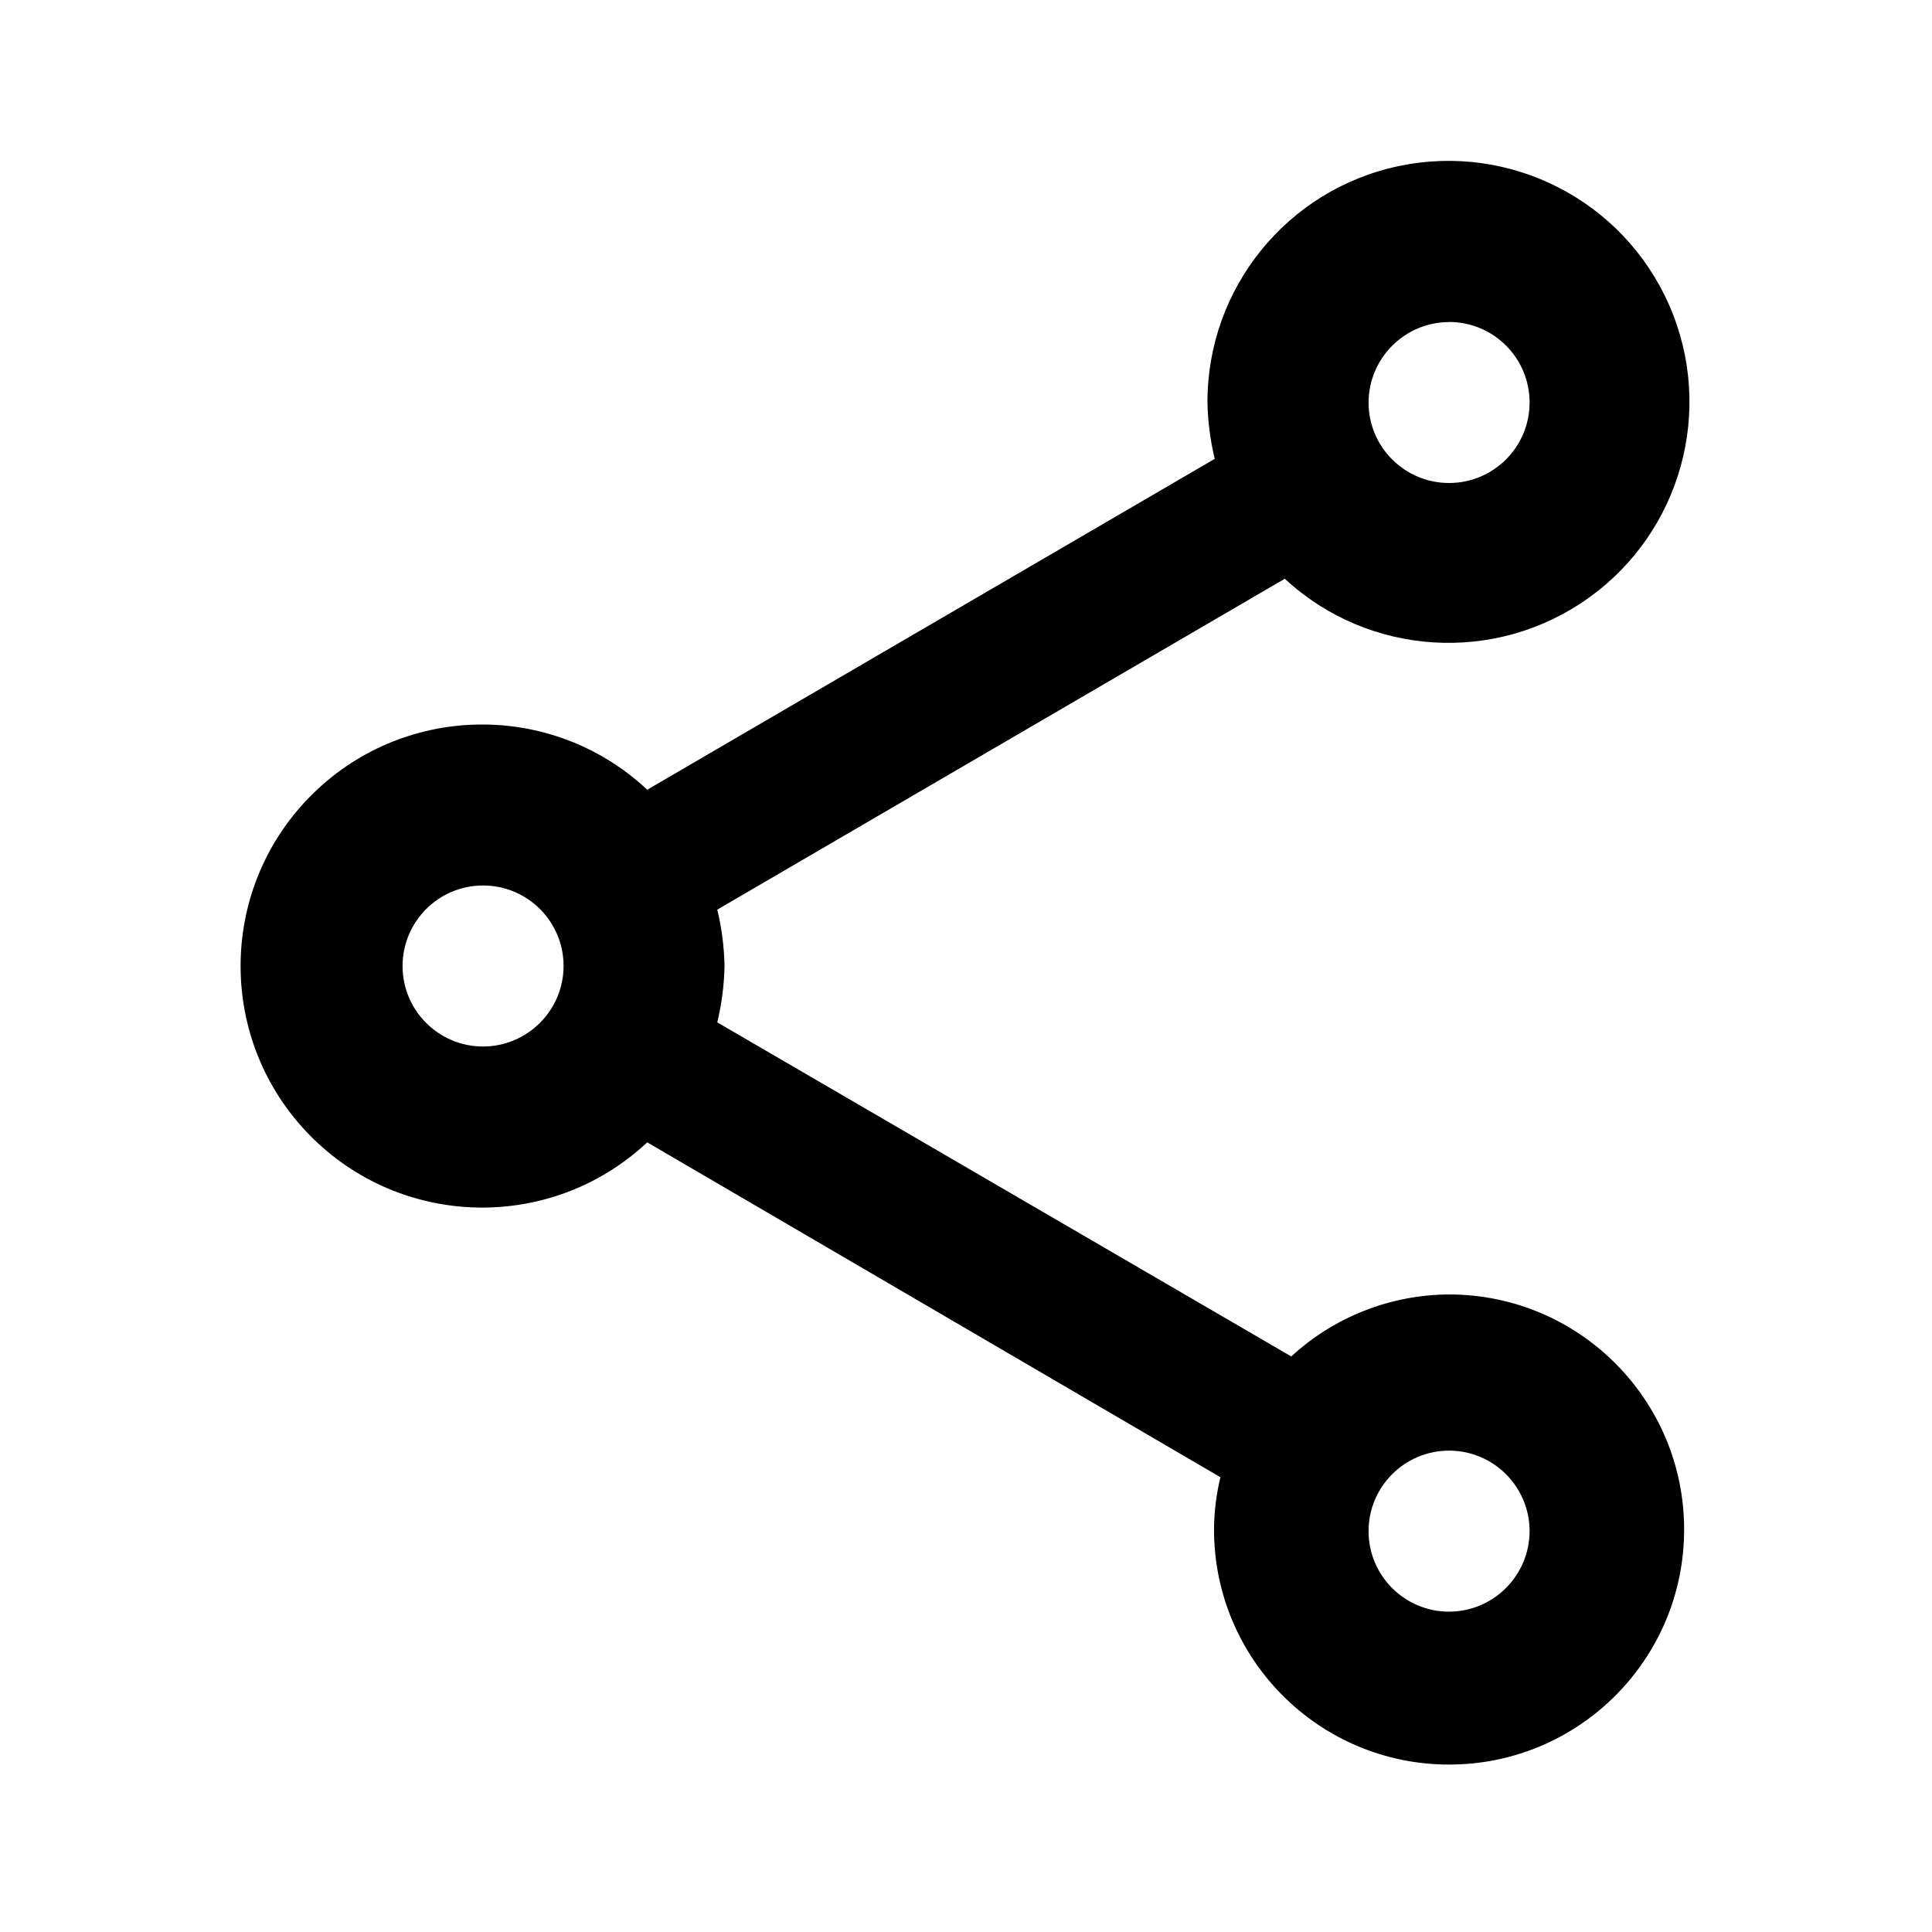
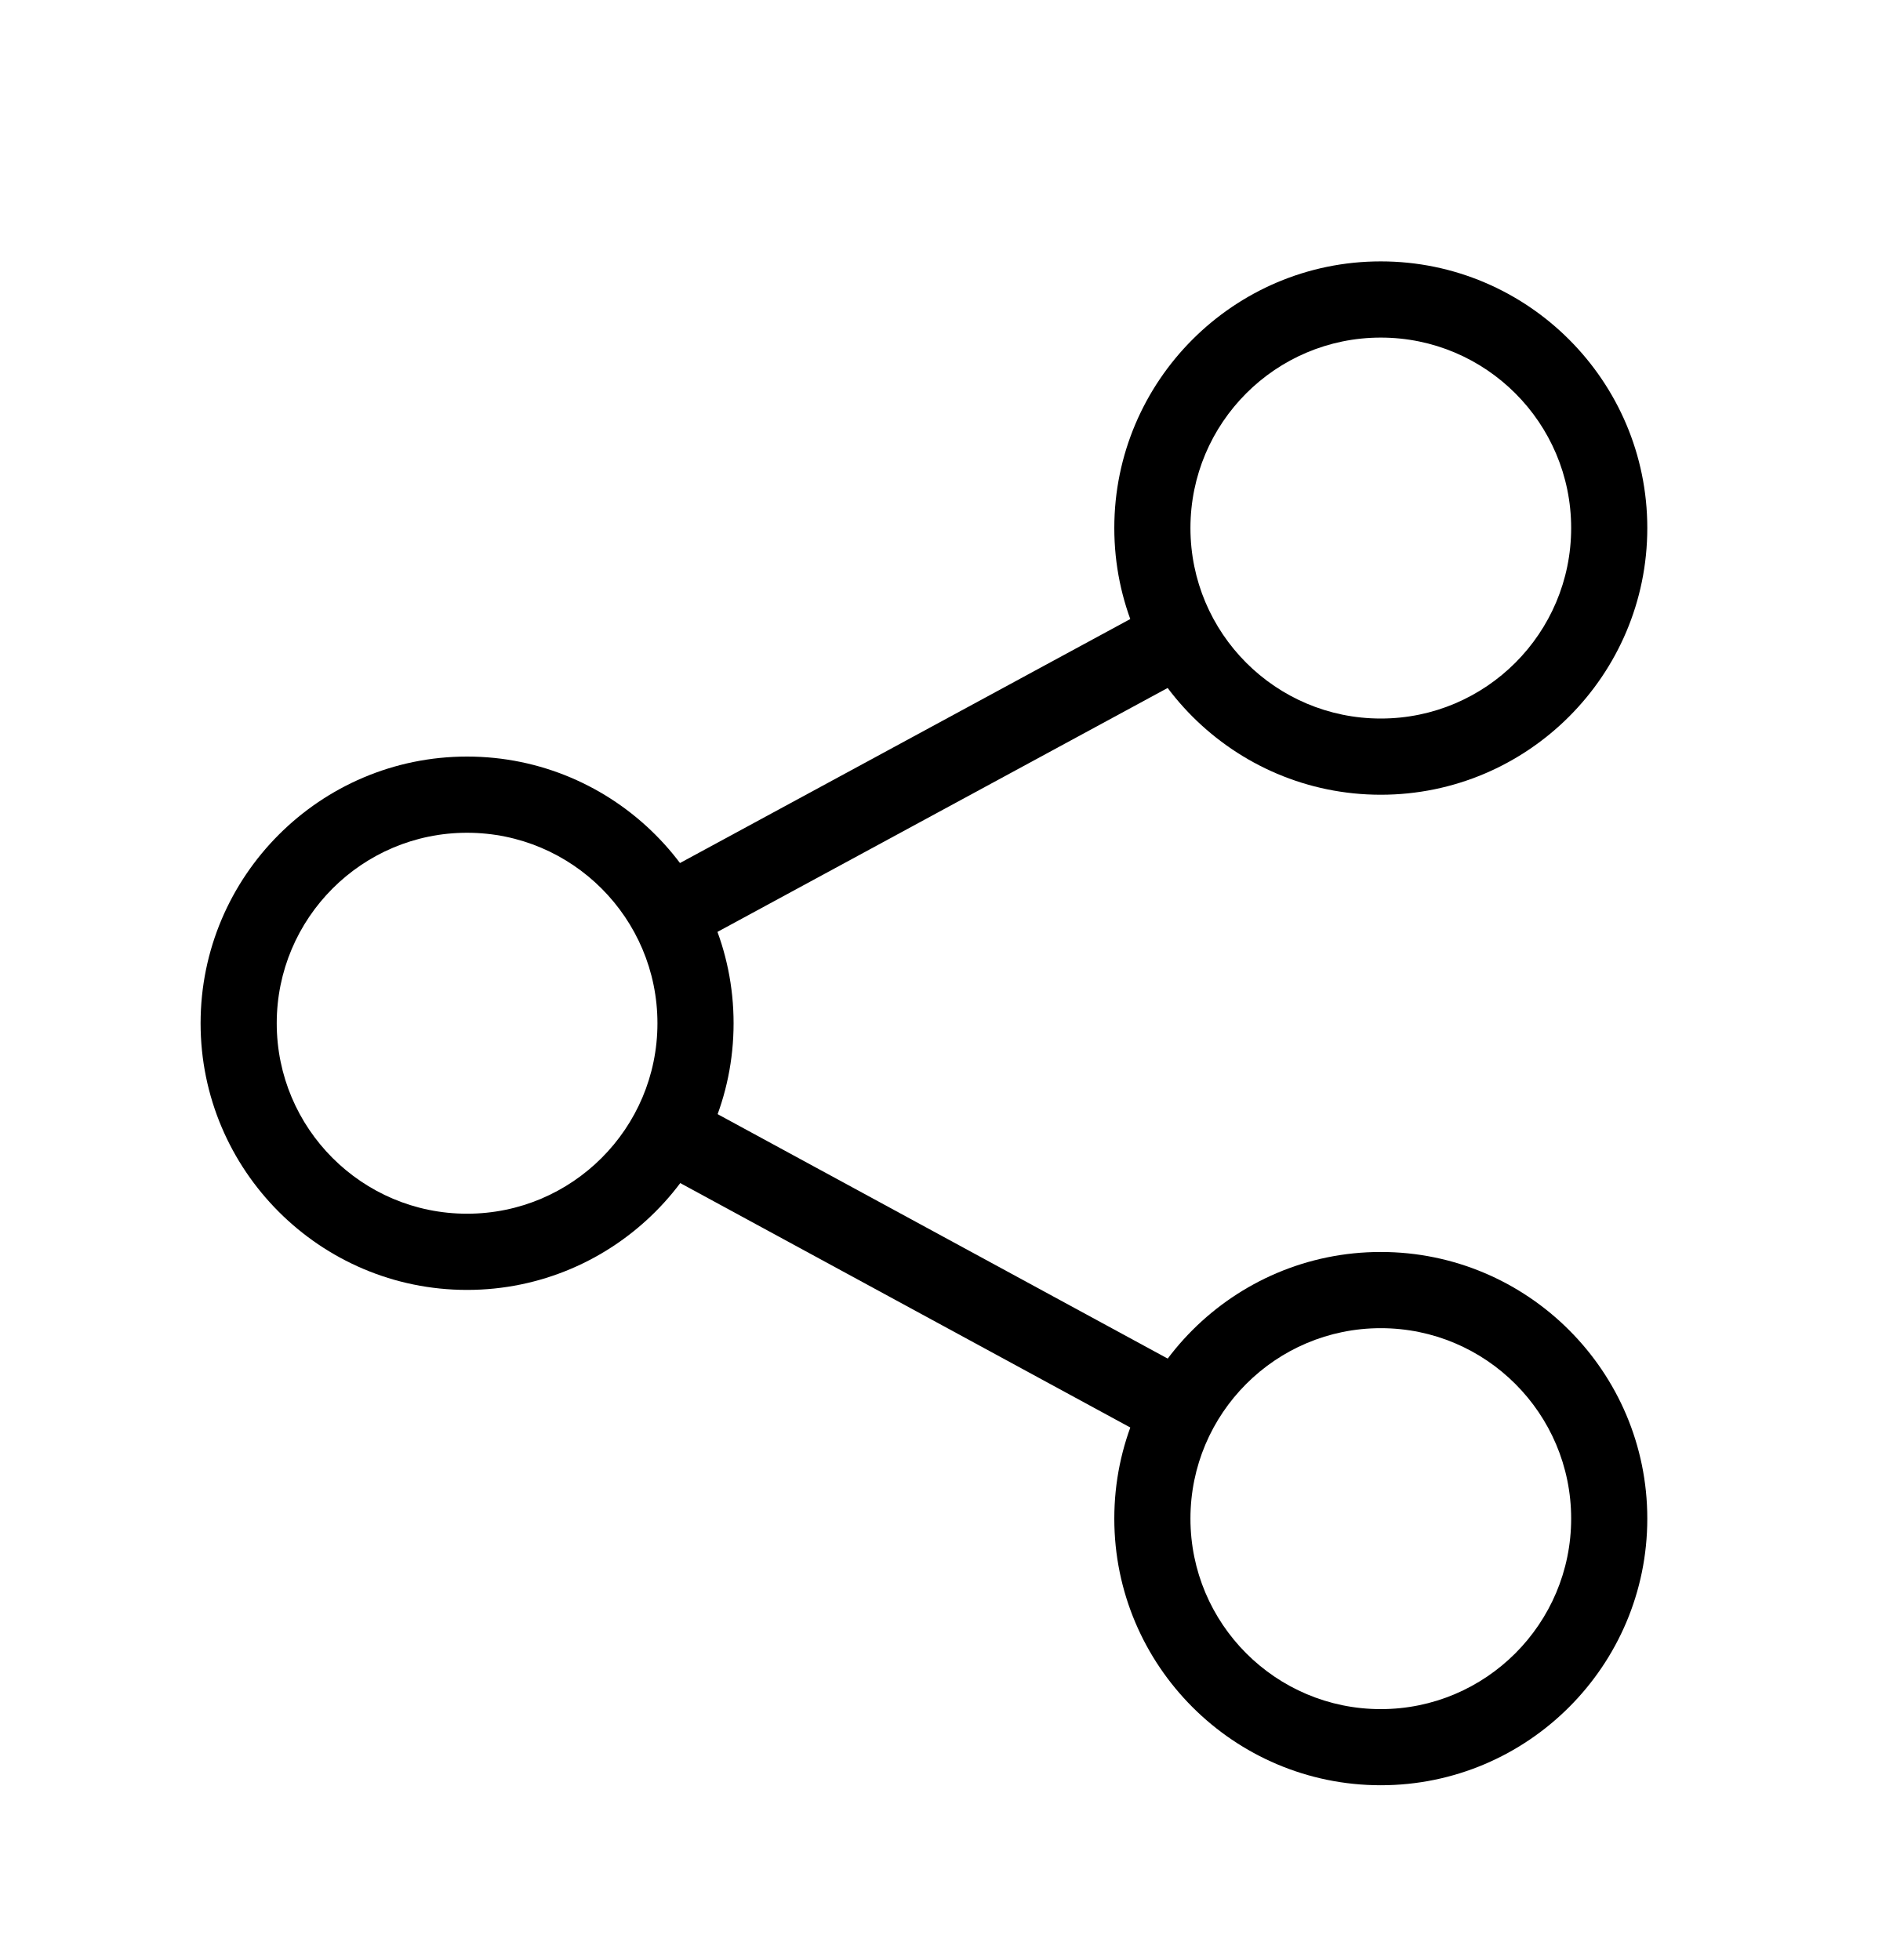
- <svg xmlns="http://www.w3.org/2000/svg" id="ic_share" width="24.716" height="24.716" viewBox="0 0 24.716 24.716">
-   <defs>
-     <style>
-       .cls-1 {
-         fill: none;
-       }
-     </style>
-   </defs>
-   <path id="Path_228" data-name="Path 228" class="cls-1" d="M0,0H24.716V24.716H0Z" />
-   <path id="Path_229" data-name="Path 229" d="M18.448,16.5a3,3,0,0,0-2.019.793L9.086,13.019a3.371,3.371,0,0,0,.093-.721,3.371,3.371,0,0,0-.093-.721l7.26-4.233a3.083,3.083,0,1,0-.989-2.255,3.371,3.371,0,0,0,.093.721L8.19,10.043a3.09,3.09,0,1,0,0,4.511l7.333,4.284a2.905,2.905,0,0,0-.082.669A3.007,3.007,0,1,0,18.448,16.5Zm0-12.441a1.03,1.03,0,1,1-1.03,1.03A1.033,1.033,0,0,1,18.448,4.06ZM6.09,13.328a1.03,1.03,0,1,1,1.03-1.03A1.033,1.033,0,0,1,6.09,13.328Zm12.358,7.23a1.03,1.03,0,1,1,1.03-1.03A1.033,1.033,0,0,1,18.448,20.558Z" transform="translate(0.09 0.06)" />
+ <svg xmlns="http://www.w3.org/2000/svg" width="24" height="25" viewBox="0 0 24 25" fill="none">
+   <path d="M8.617 14.49L14.88 17.892" stroke="black" stroke-miterlimit="10" stroke-linecap="round" stroke-linejoin="round" />
+   <path d="M14.987 8.154L8.656 11.585" stroke="black" stroke-miterlimit="10" stroke-linecap="round" stroke-linejoin="round" />
+   <path d="M17.608 4.306C18.948 4.306 20.036 5.394 20.036 6.735C20.036 8.077 18.948 9.165 17.608 9.165C16.268 9.165 15.181 8.077 15.181 6.735C15.181 5.394 16.268 4.306 17.608 4.306ZM17.608 3.334C15.734 3.334 14.21 4.86 14.21 6.735C14.21 8.611 15.734 10.137 17.608 10.137C19.482 10.137 21.007 8.611 21.007 6.735C21.007 4.86 19.482 3.334 17.608 3.334Z" fill="black" />
+   <path d="M17.608 16.941C18.948 16.941 20.036 18.029 20.036 19.37C20.036 20.711 18.948 21.8 17.608 21.8C16.268 21.8 15.181 20.711 15.181 19.37C15.181 18.029 16.268 16.941 17.608 16.941ZM17.608 15.969C15.734 15.969 14.21 17.494 14.21 19.37C14.21 21.246 15.734 22.771 17.608 22.771C19.482 22.771 21.007 21.246 21.007 19.37C21.007 17.494 19.482 15.969 17.608 15.969Z" fill="black" />
+   <path d="M5.956 10.622C7.296 10.622 8.384 11.711 8.384 13.052C8.384 14.393 7.296 15.481 5.956 15.481C4.616 15.481 3.529 14.393 3.529 13.052C3.529 11.711 4.616 10.622 5.956 10.622ZM5.956 9.65C4.082 9.65 2.558 11.176 2.558 13.052C2.558 14.927 4.082 16.453 5.956 16.453C7.83 16.453 9.355 14.927 9.355 13.052C9.355 11.176 7.83 9.65 5.956 9.65Z" fill="black" />
</svg>
